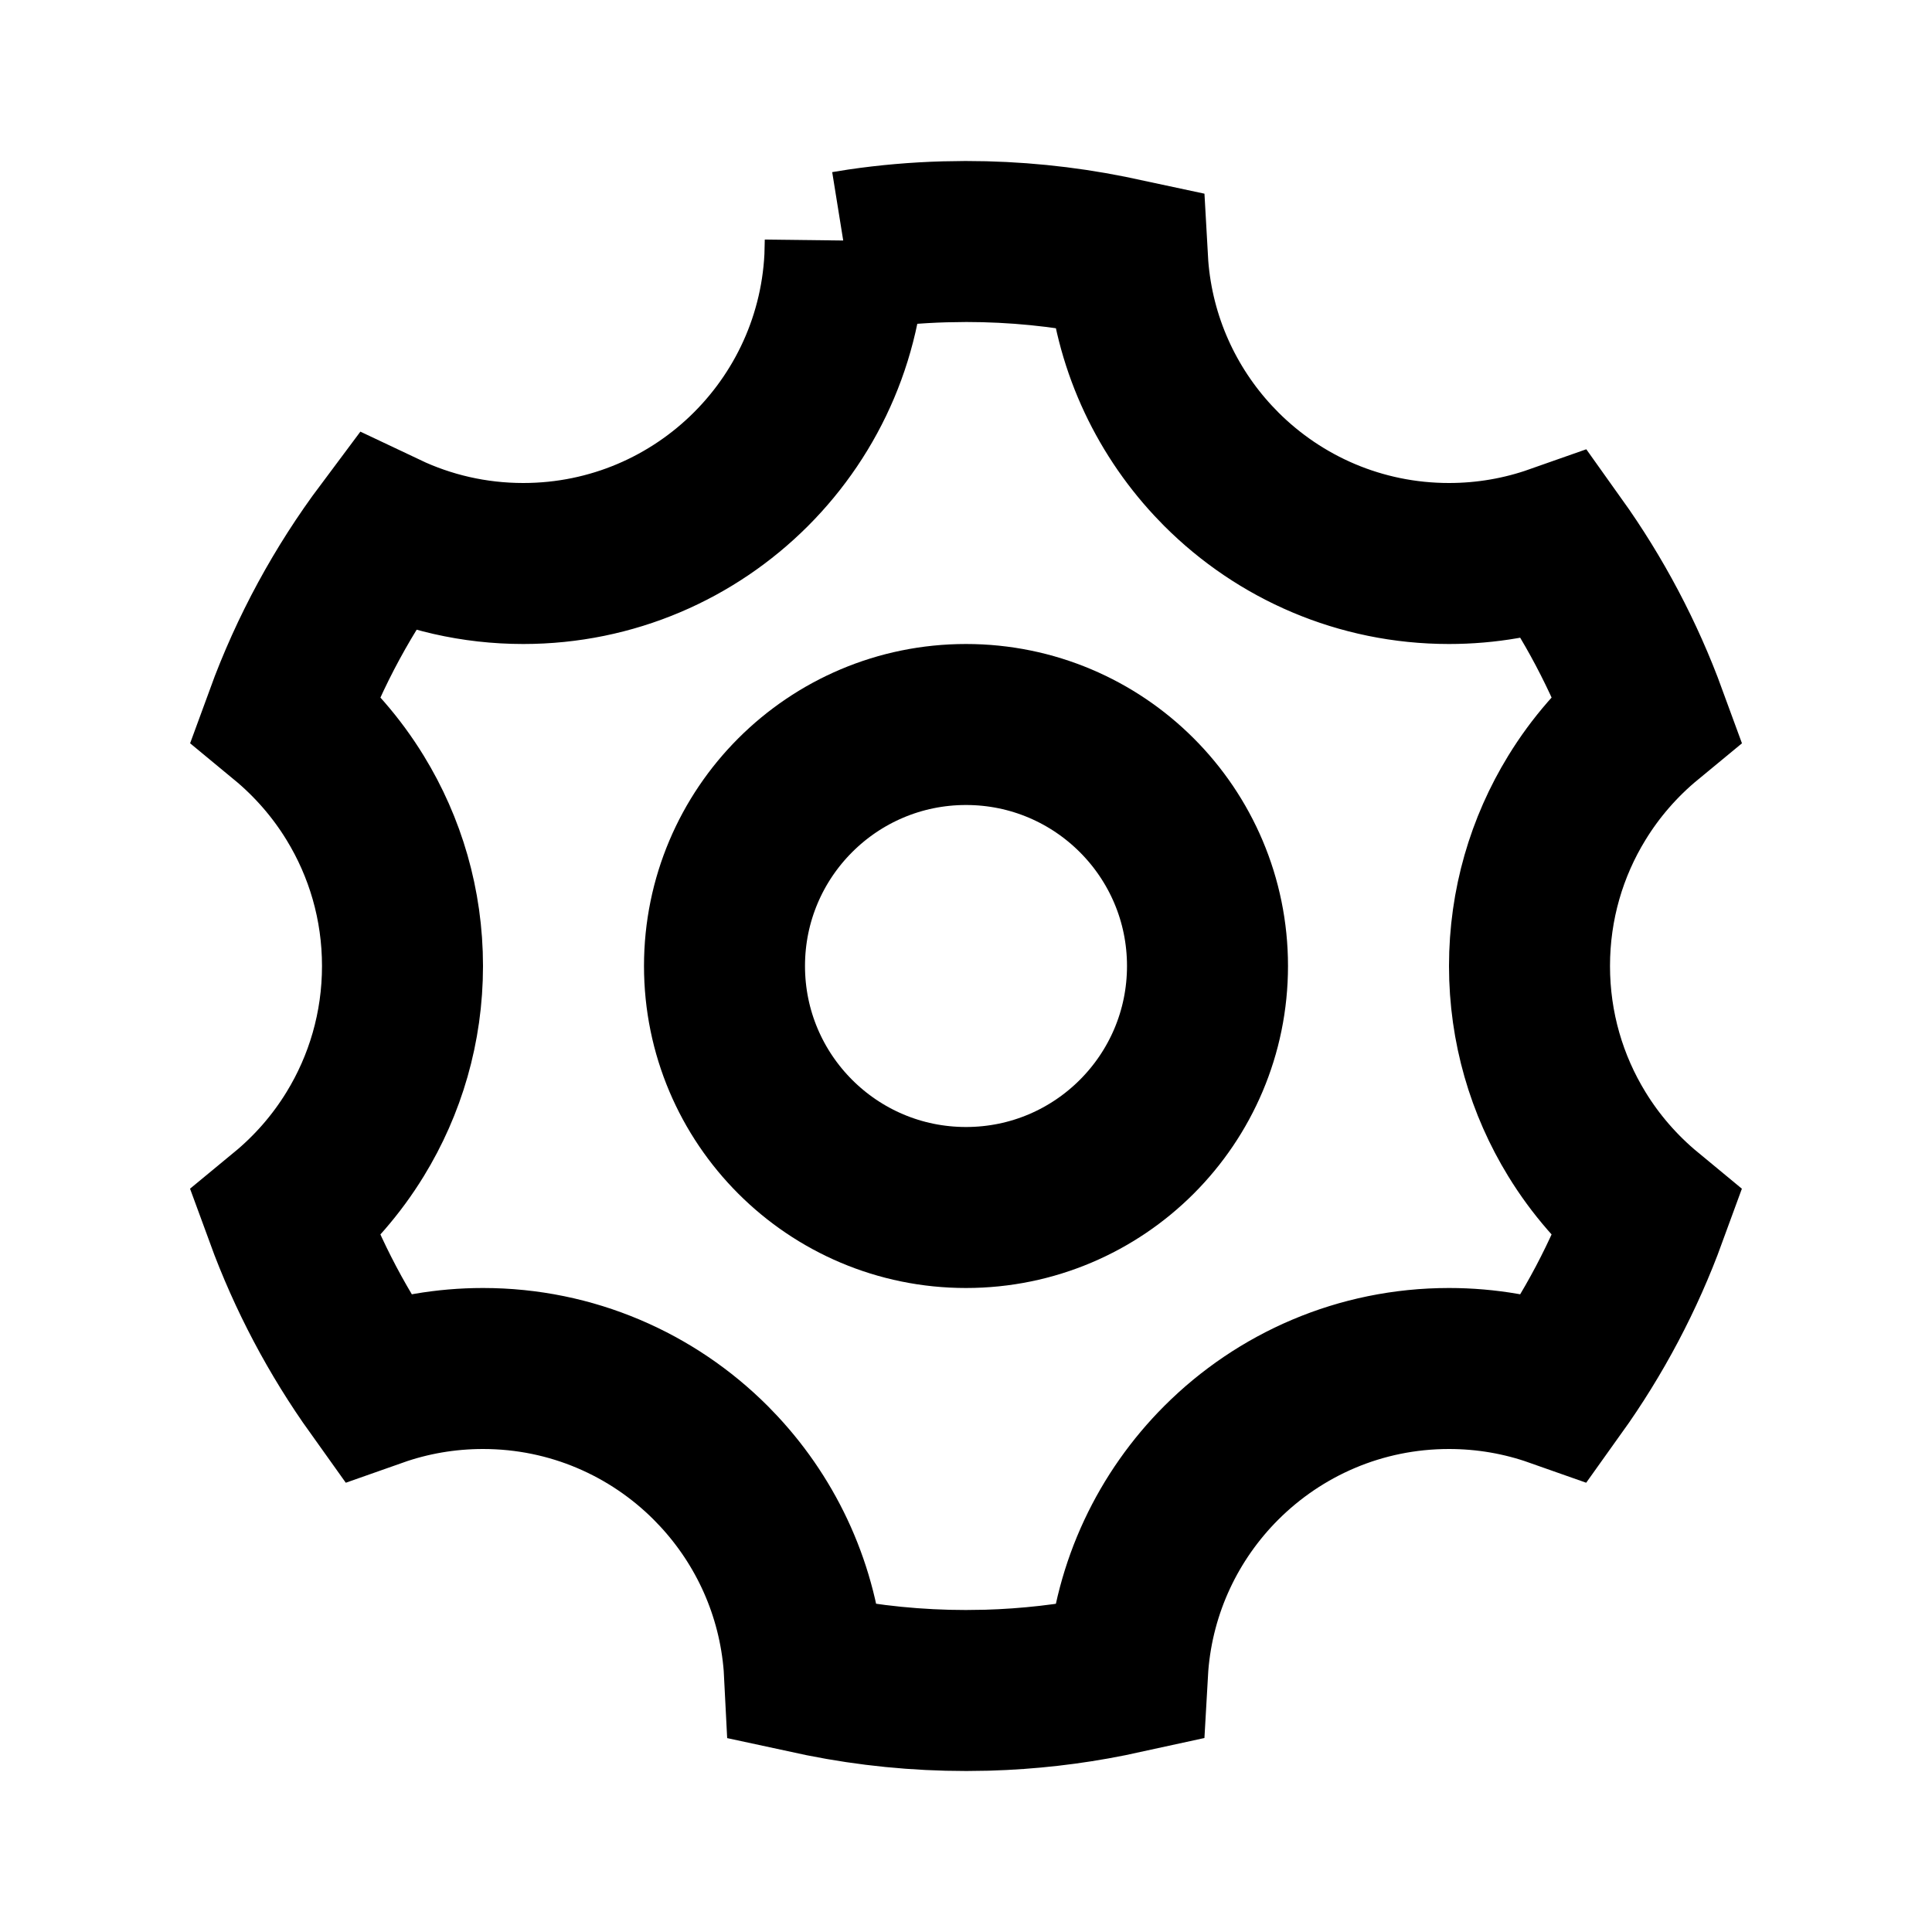
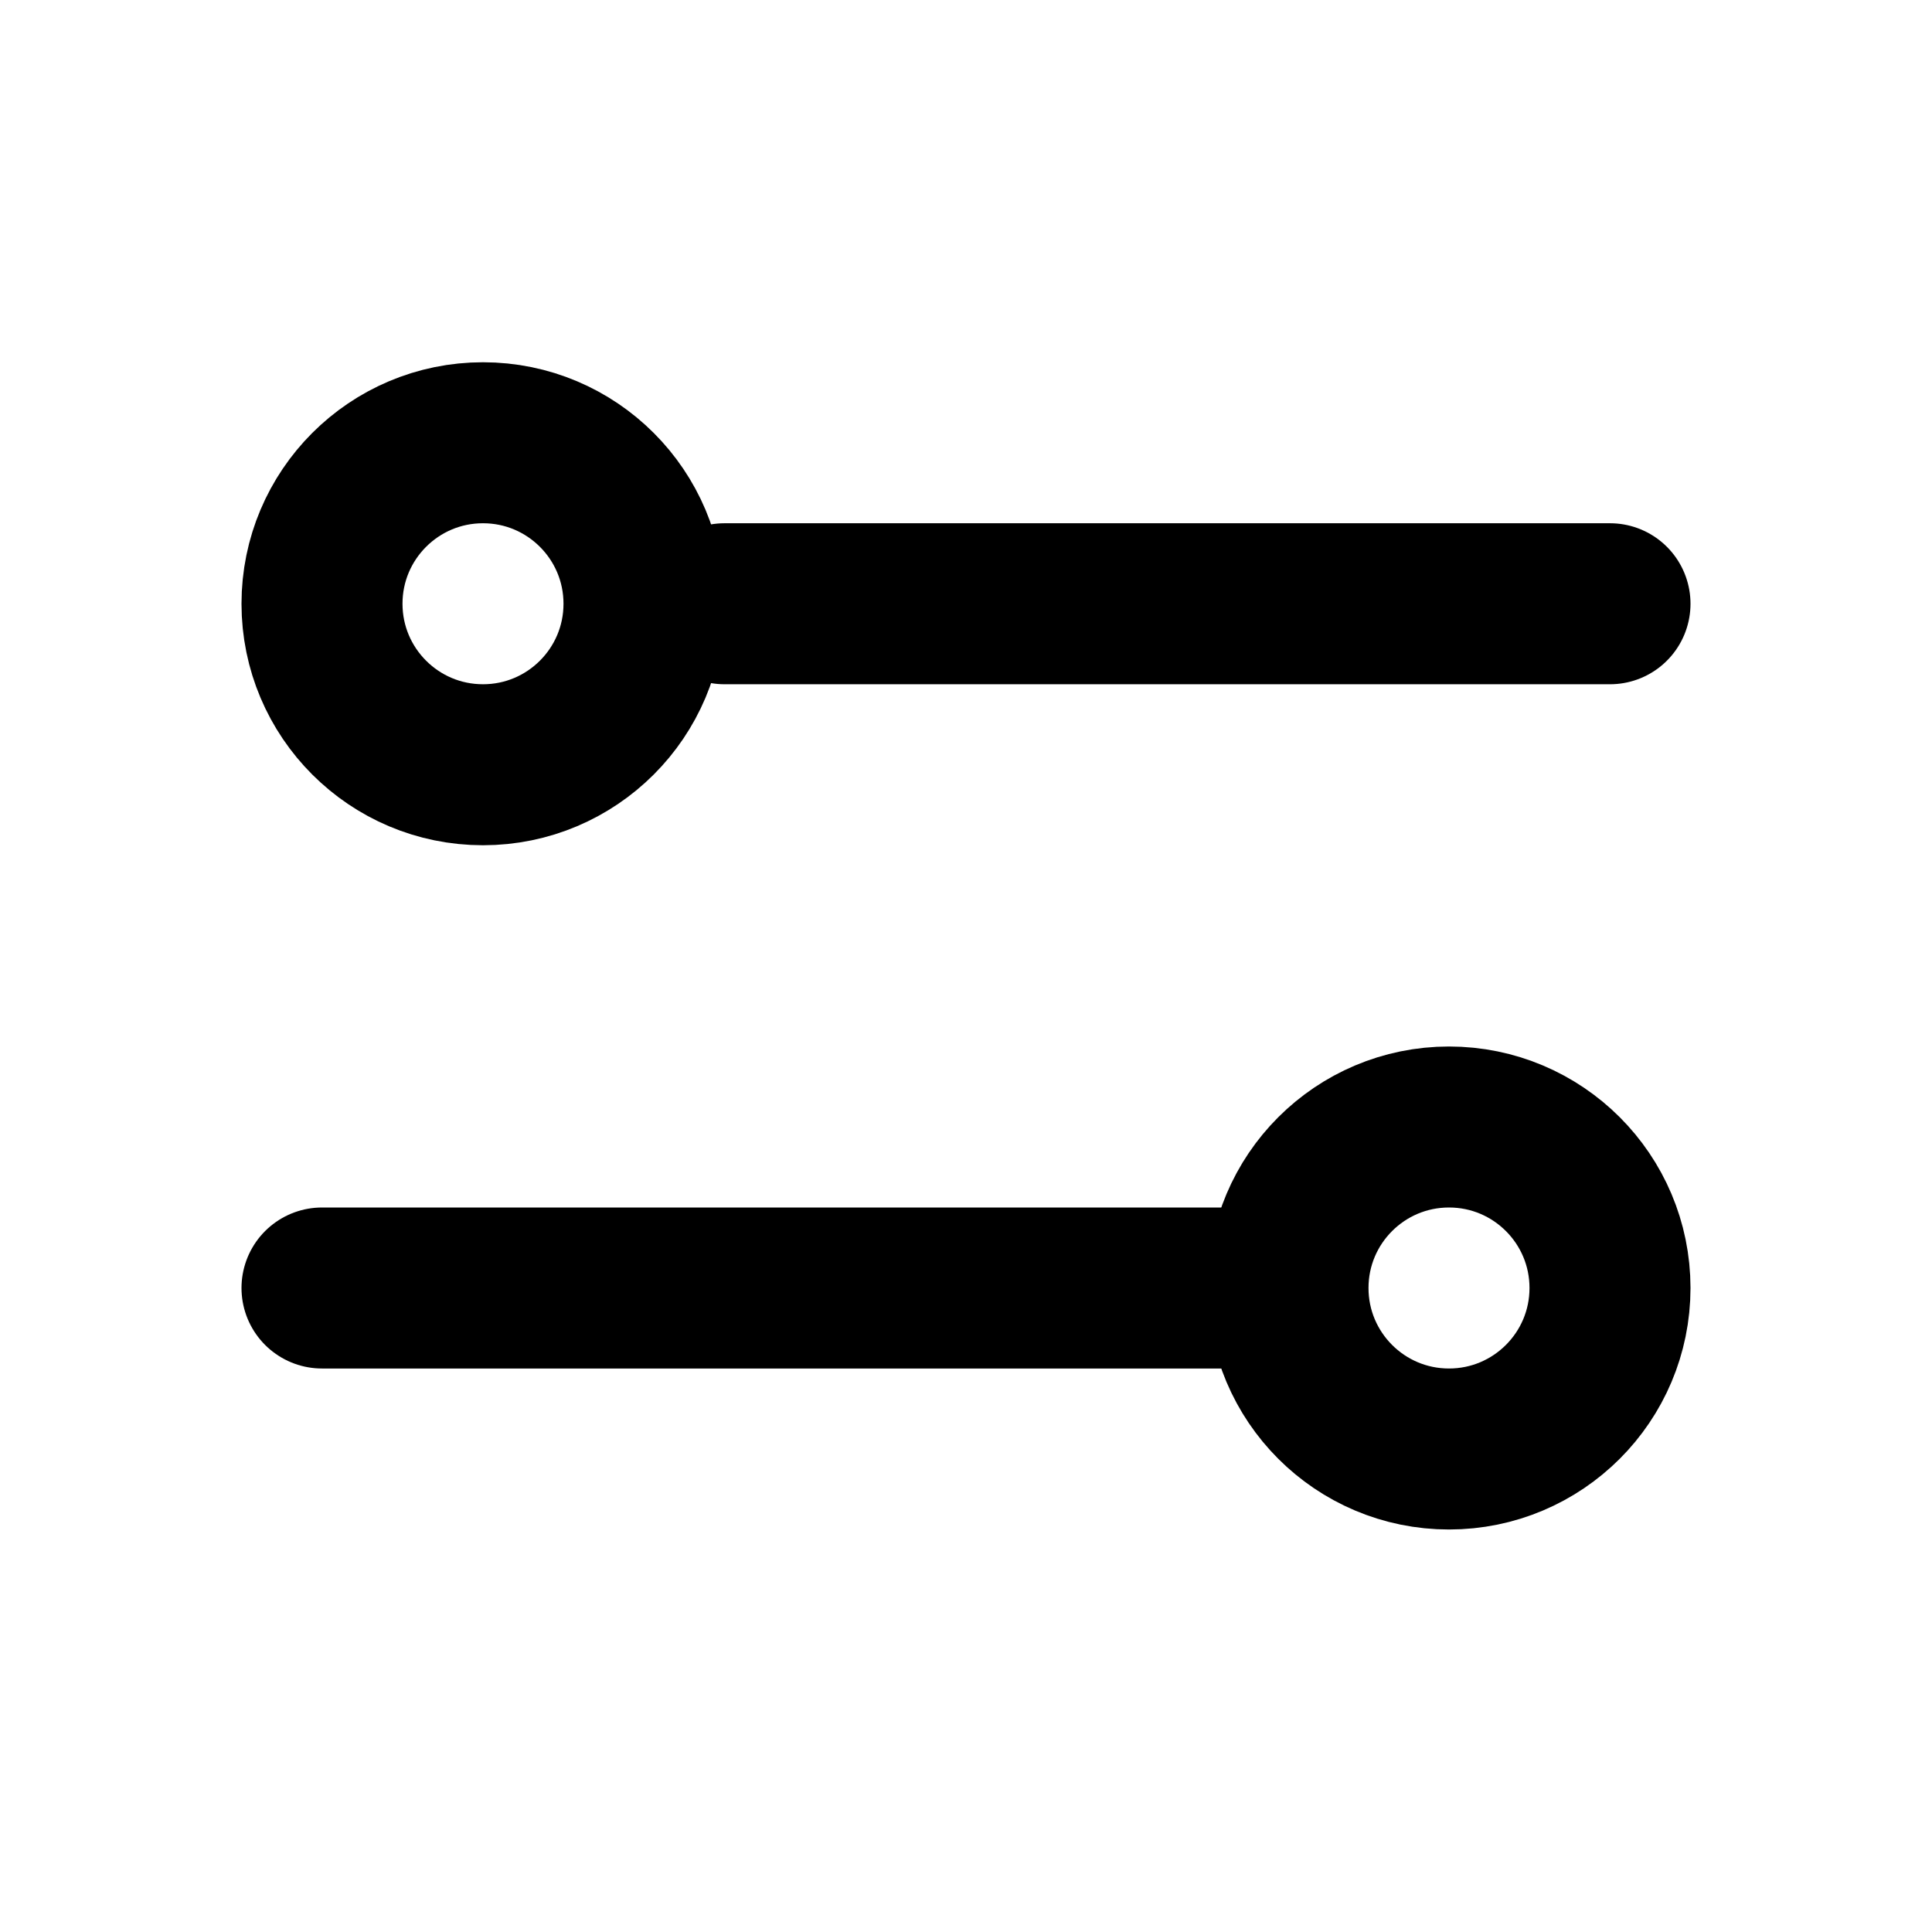
<svg xmlns="http://www.w3.org/2000/svg" width="48px" height="48px" viewBox="0 0 48 48" version="1.1">
  <g id="settings" stroke="none" stroke-width="1" fill="none" fill-rule="evenodd">
-     <path d="M24,6 C25.217,6 26.406,6.121 27.555,6.351 L28.014,6.449 L28.024,6.625 C28.168,8.482 28.945,10.161 30.14,11.446 L30.343,11.657 C31.791,13.105 33.791,14 36,14 C36.931,14 37.825,13.841 38.657,13.548 C39.59,14.855 40.353,16.291 40.914,17.825 C40.229,18.39 39.64,19.065 39.175,19.825 C38.43,21.04 38,22.47 38,24 C38,25.53 38.43,26.959 39.175,28.175 C39.64,28.935 40.229,29.61 40.913,30.175 C40.353,31.709 39.59,33.146 38.656,34.452 C37.825,34.159 36.931,34 36,34 C33.791,34 31.791,34.895 30.343,36.343 C29.033,37.653 28.176,39.415 28.024,41.375 L28.014,41.549 L27.554,41.649 C26.569,41.847 25.556,41.963 24.52,41.993 L24,42 C22.783,42 21.594,41.879 20.445,41.649 L19.985,41.55 L19.976,41.375 C19.832,39.518 19.055,37.839 17.86,36.554 L17.657,36.343 C16.209,34.895 14.209,34 12,34 C11.069,34 10.175,34.159 9.344,34.452 C8.41,33.145 7.647,31.709 7.086,30.175 C7.771,29.61 8.36,28.935 8.825,28.175 C9.57,26.96 10,25.53 10,24 C10,22.47 9.57,21.041 8.825,19.825 C8.36,19.065 7.771,18.39 7.087,17.825 C7.693,16.166 8.536,14.621 9.575,13.232 C10.613,13.724 11.774,14 13,14 C15.209,14 17.209,13.105 18.657,11.657 C20.105,10.209 21,8.209 21,6 L20.994,6.251 L21.379,6.189 C22.064,6.089 22.761,6.028 23.468,6.008 L24,6 Z" id="形状结合" stroke="#000000" stroke-width="4" />
-     <circle id="椭圆形" stroke="#000000" stroke-width="4" cx="24" cy="24" r="6" />
+     <circle id="椭圆形" stroke="#000000" stroke-width="4" cx="12" cy="15" r="4" />
+     <line x1="18" y1="15" x2="40" y2="15" id="路径-11" stroke="#000000" stroke-width="4" stroke-linecap="round" stroke-linejoin="round" />
+     <circle id="椭圆形" stroke="#000000" stroke-width="4" cx="36" cy="32" r="4" />
+     <line x1="8" y1="32" x2="31" y2="32" id="路径-10" stroke="#000000" stroke-width="4" stroke-linecap="round" stroke-linejoin="bevel" />
  </g>
</svg>
